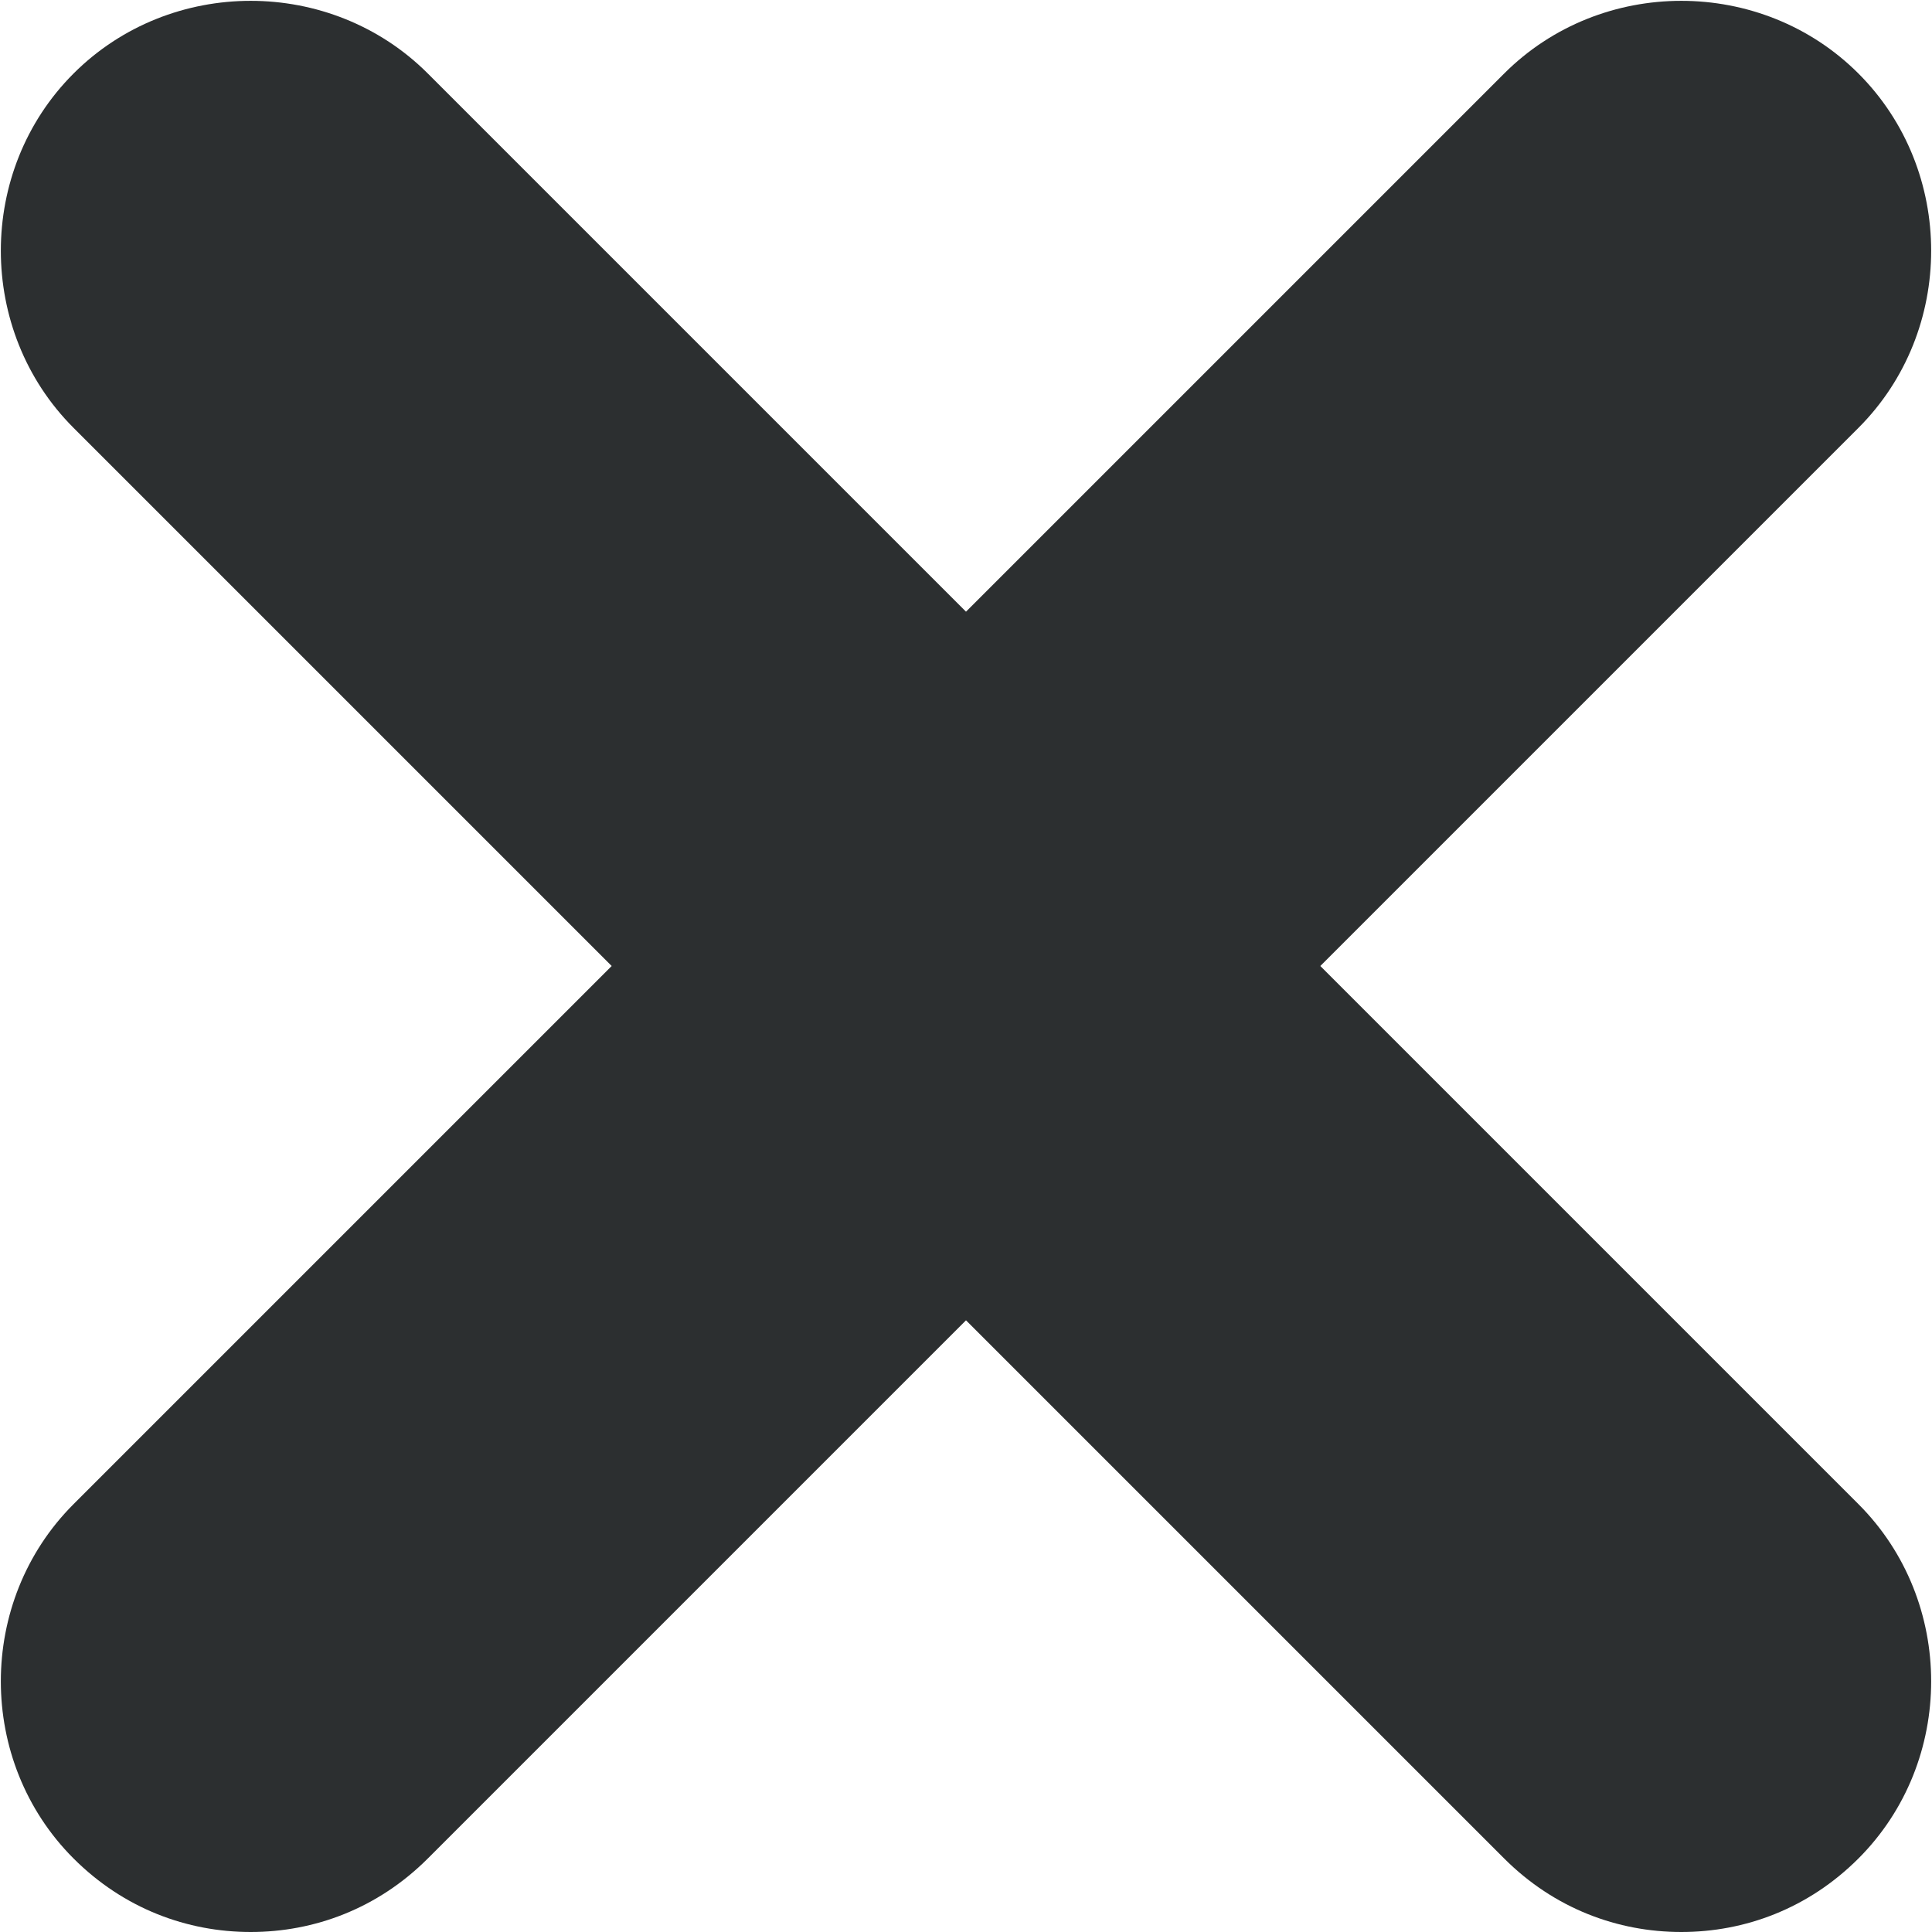
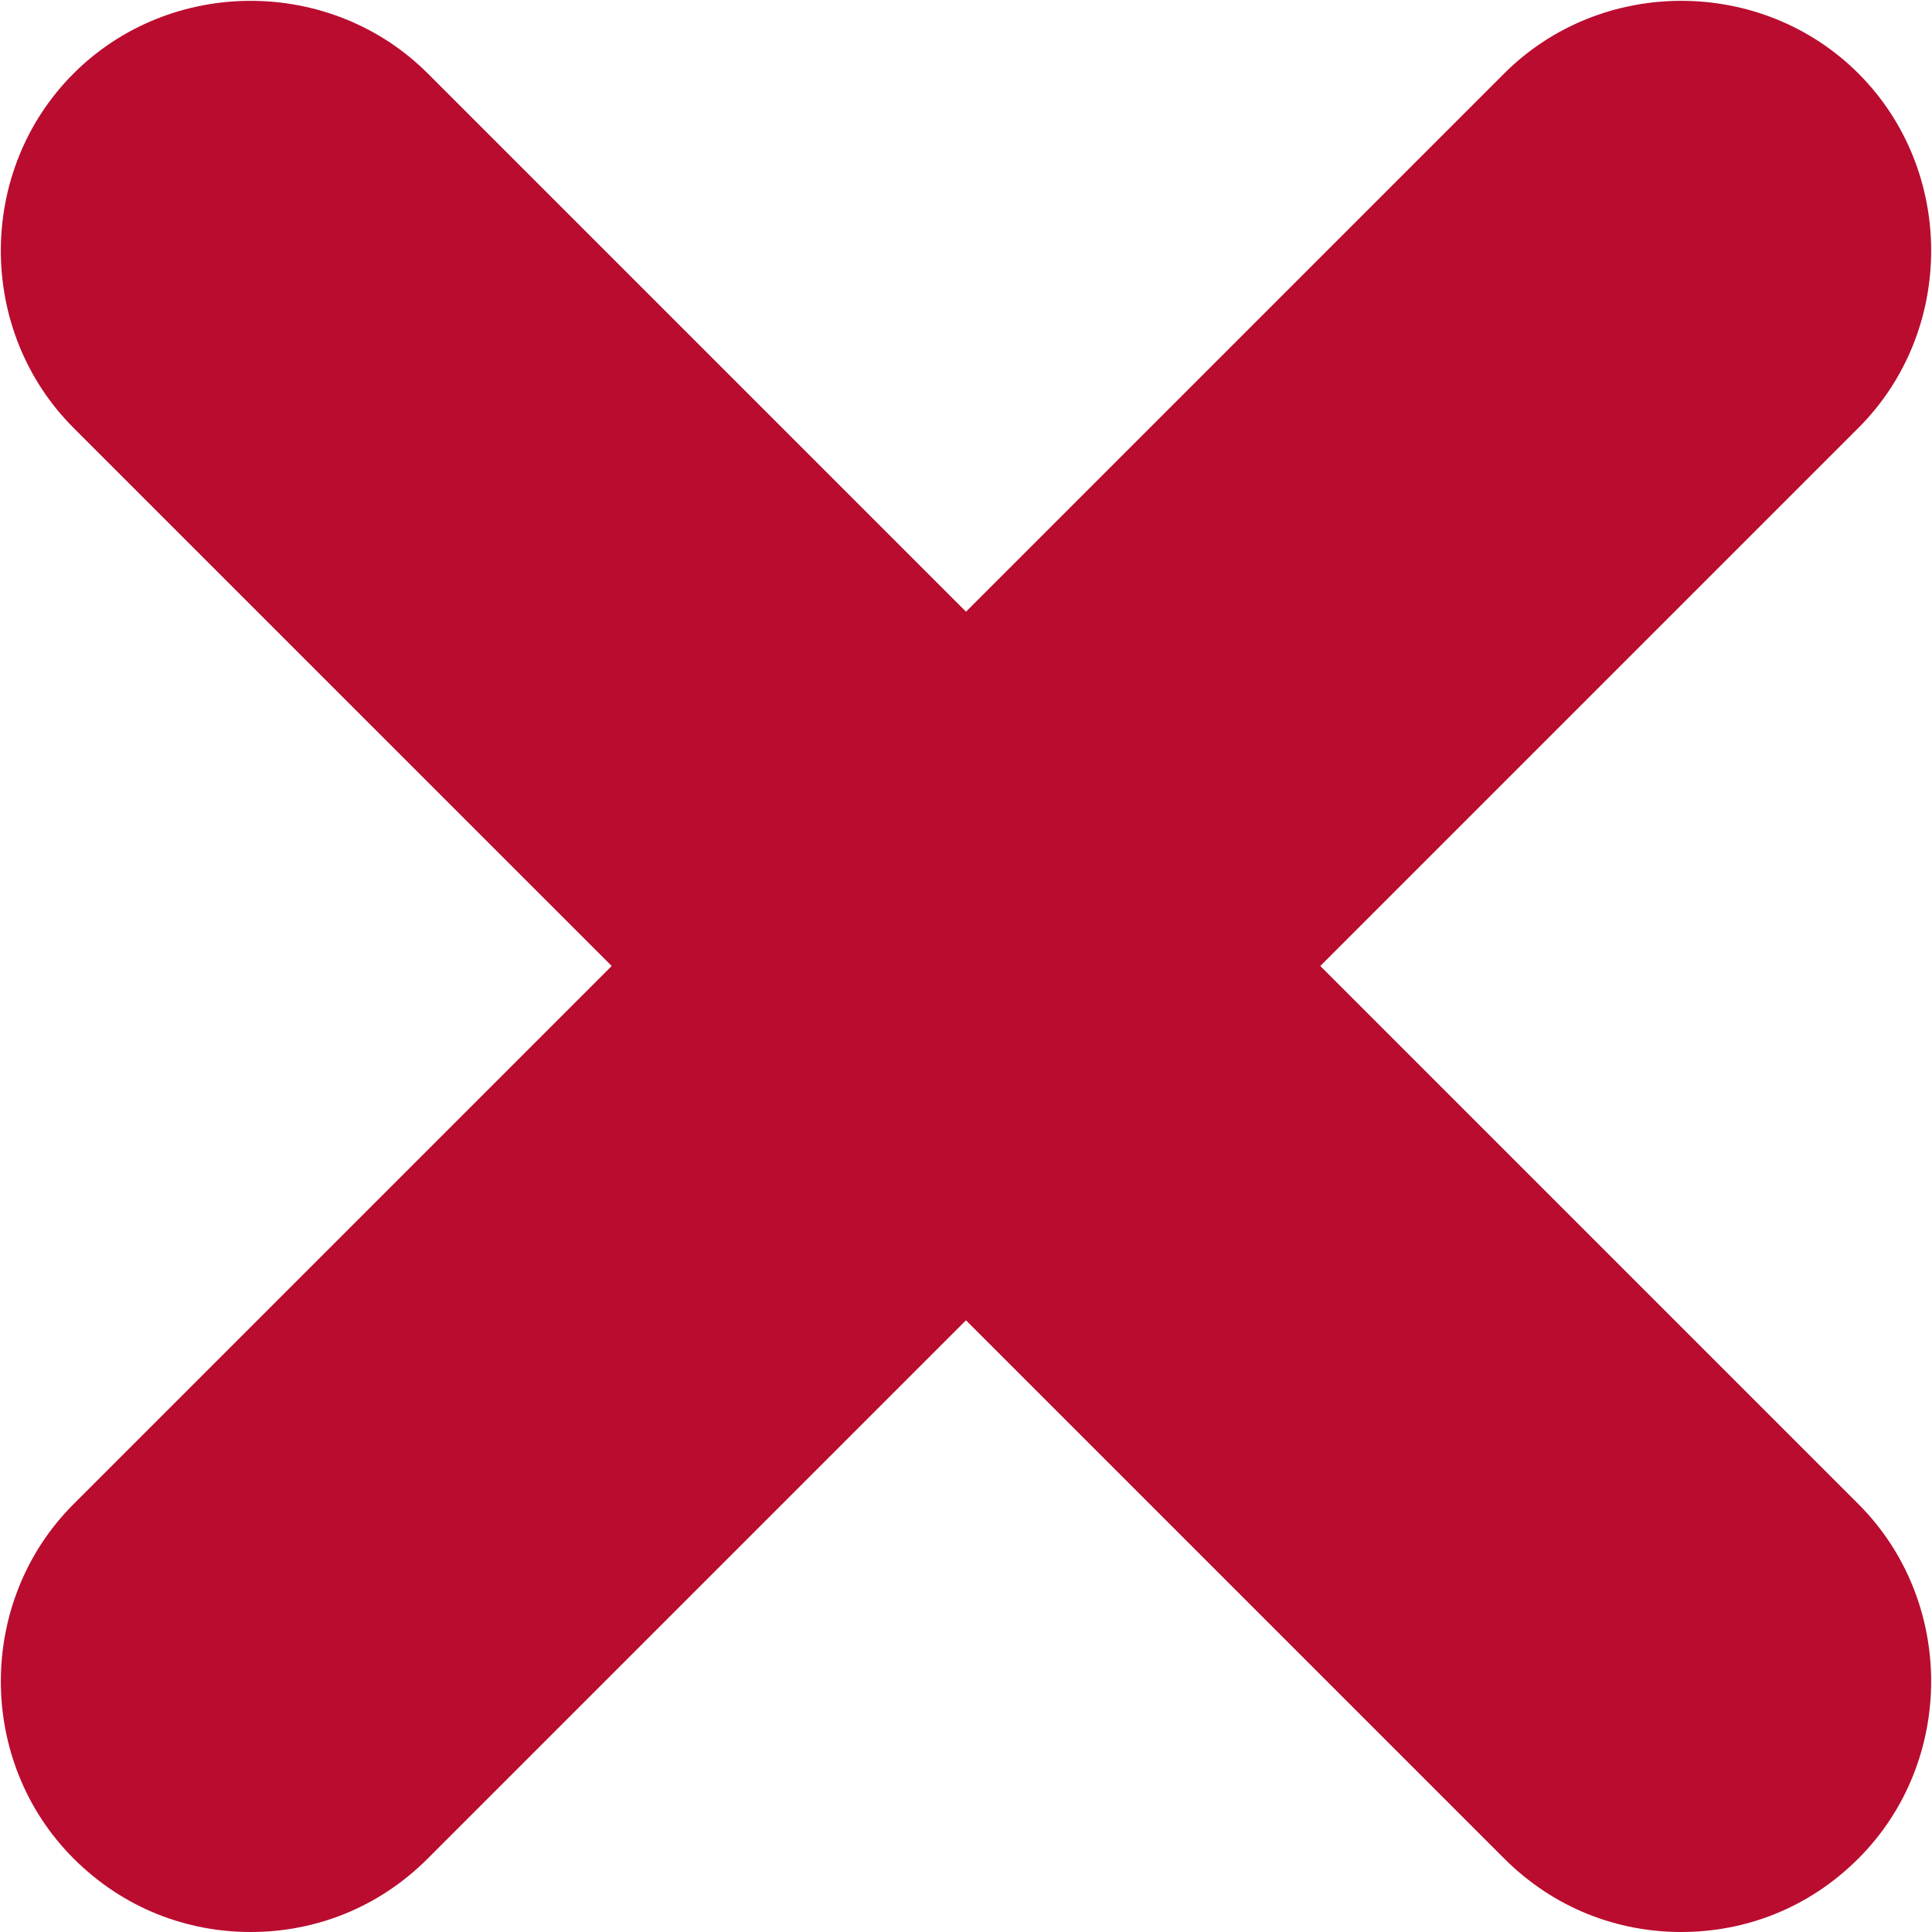
- <svg xmlns="http://www.w3.org/2000/svg" version="1.1" id="Layer_1" x="0px" y="0px" viewBox="0 0 57.8 57.8" enable-background="new 0 0 57.8 57.8" xml:space="preserve">
-   <path fill="#2C2F30" d="M39.5,28.9l16.1-16.1c2.9-2.9,2.9-7.7,0-10.6c-2.9-2.9-7.7-2.9-10.6,0L28.9,18.3L12.8,2.2  c-2.9-2.9-7.7-2.9-10.6,0c-2.9,2.9-2.9,7.7,0,10.6l16.1,16.1L2.2,45c-2.9,2.9-2.9,7.7,0,10.6c1.5,1.5,3.4,2.2,5.3,2.2  s3.8-0.7,5.3-2.2l16.1-16.1L45,55.6c1.5,1.5,3.4,2.2,5.3,2.2c1.9,0,3.8-0.7,5.3-2.2c2.9-2.9,2.9-7.7,0-10.6L39.5,28.9z" />
+ <svg xmlns="http://www.w3.org/2000/svg" version="1.1" id="Layer_1" x="0px" y="0px" viewBox="0 0 16382.9 16382.9" enable-background="new 0 0 16382.9 16382.9" xml:space="preserve">
+   <path fill="#BA0C2F" d="M11195.9,8191.4L15759.3,3628c822-822,822-2182.5,0-3004.5c-822-822-2182.5-822-3004.5,0L8191.4,5187  L3628,623.6c-822-822-2182.5-822-3004.5,0s-822,2182.5,0,3004.5L5187,8191.4L623.6,12754.8c-822,822-822,2182.5,0,3004.5  c425.2,425.2,963.7,623.6,1502.2,623.6s1077.1-198.4,1502.2-623.6l4563.4-4563.4l4563.4,4563.4  c425.2,425.2,963.7,623.6,1502.2,623.6c538.5,0,1077.1-198.4,1502.2-623.6c822-822,822-2182.5,0-3004.5L11195.9,8191.4z" />
</svg>
